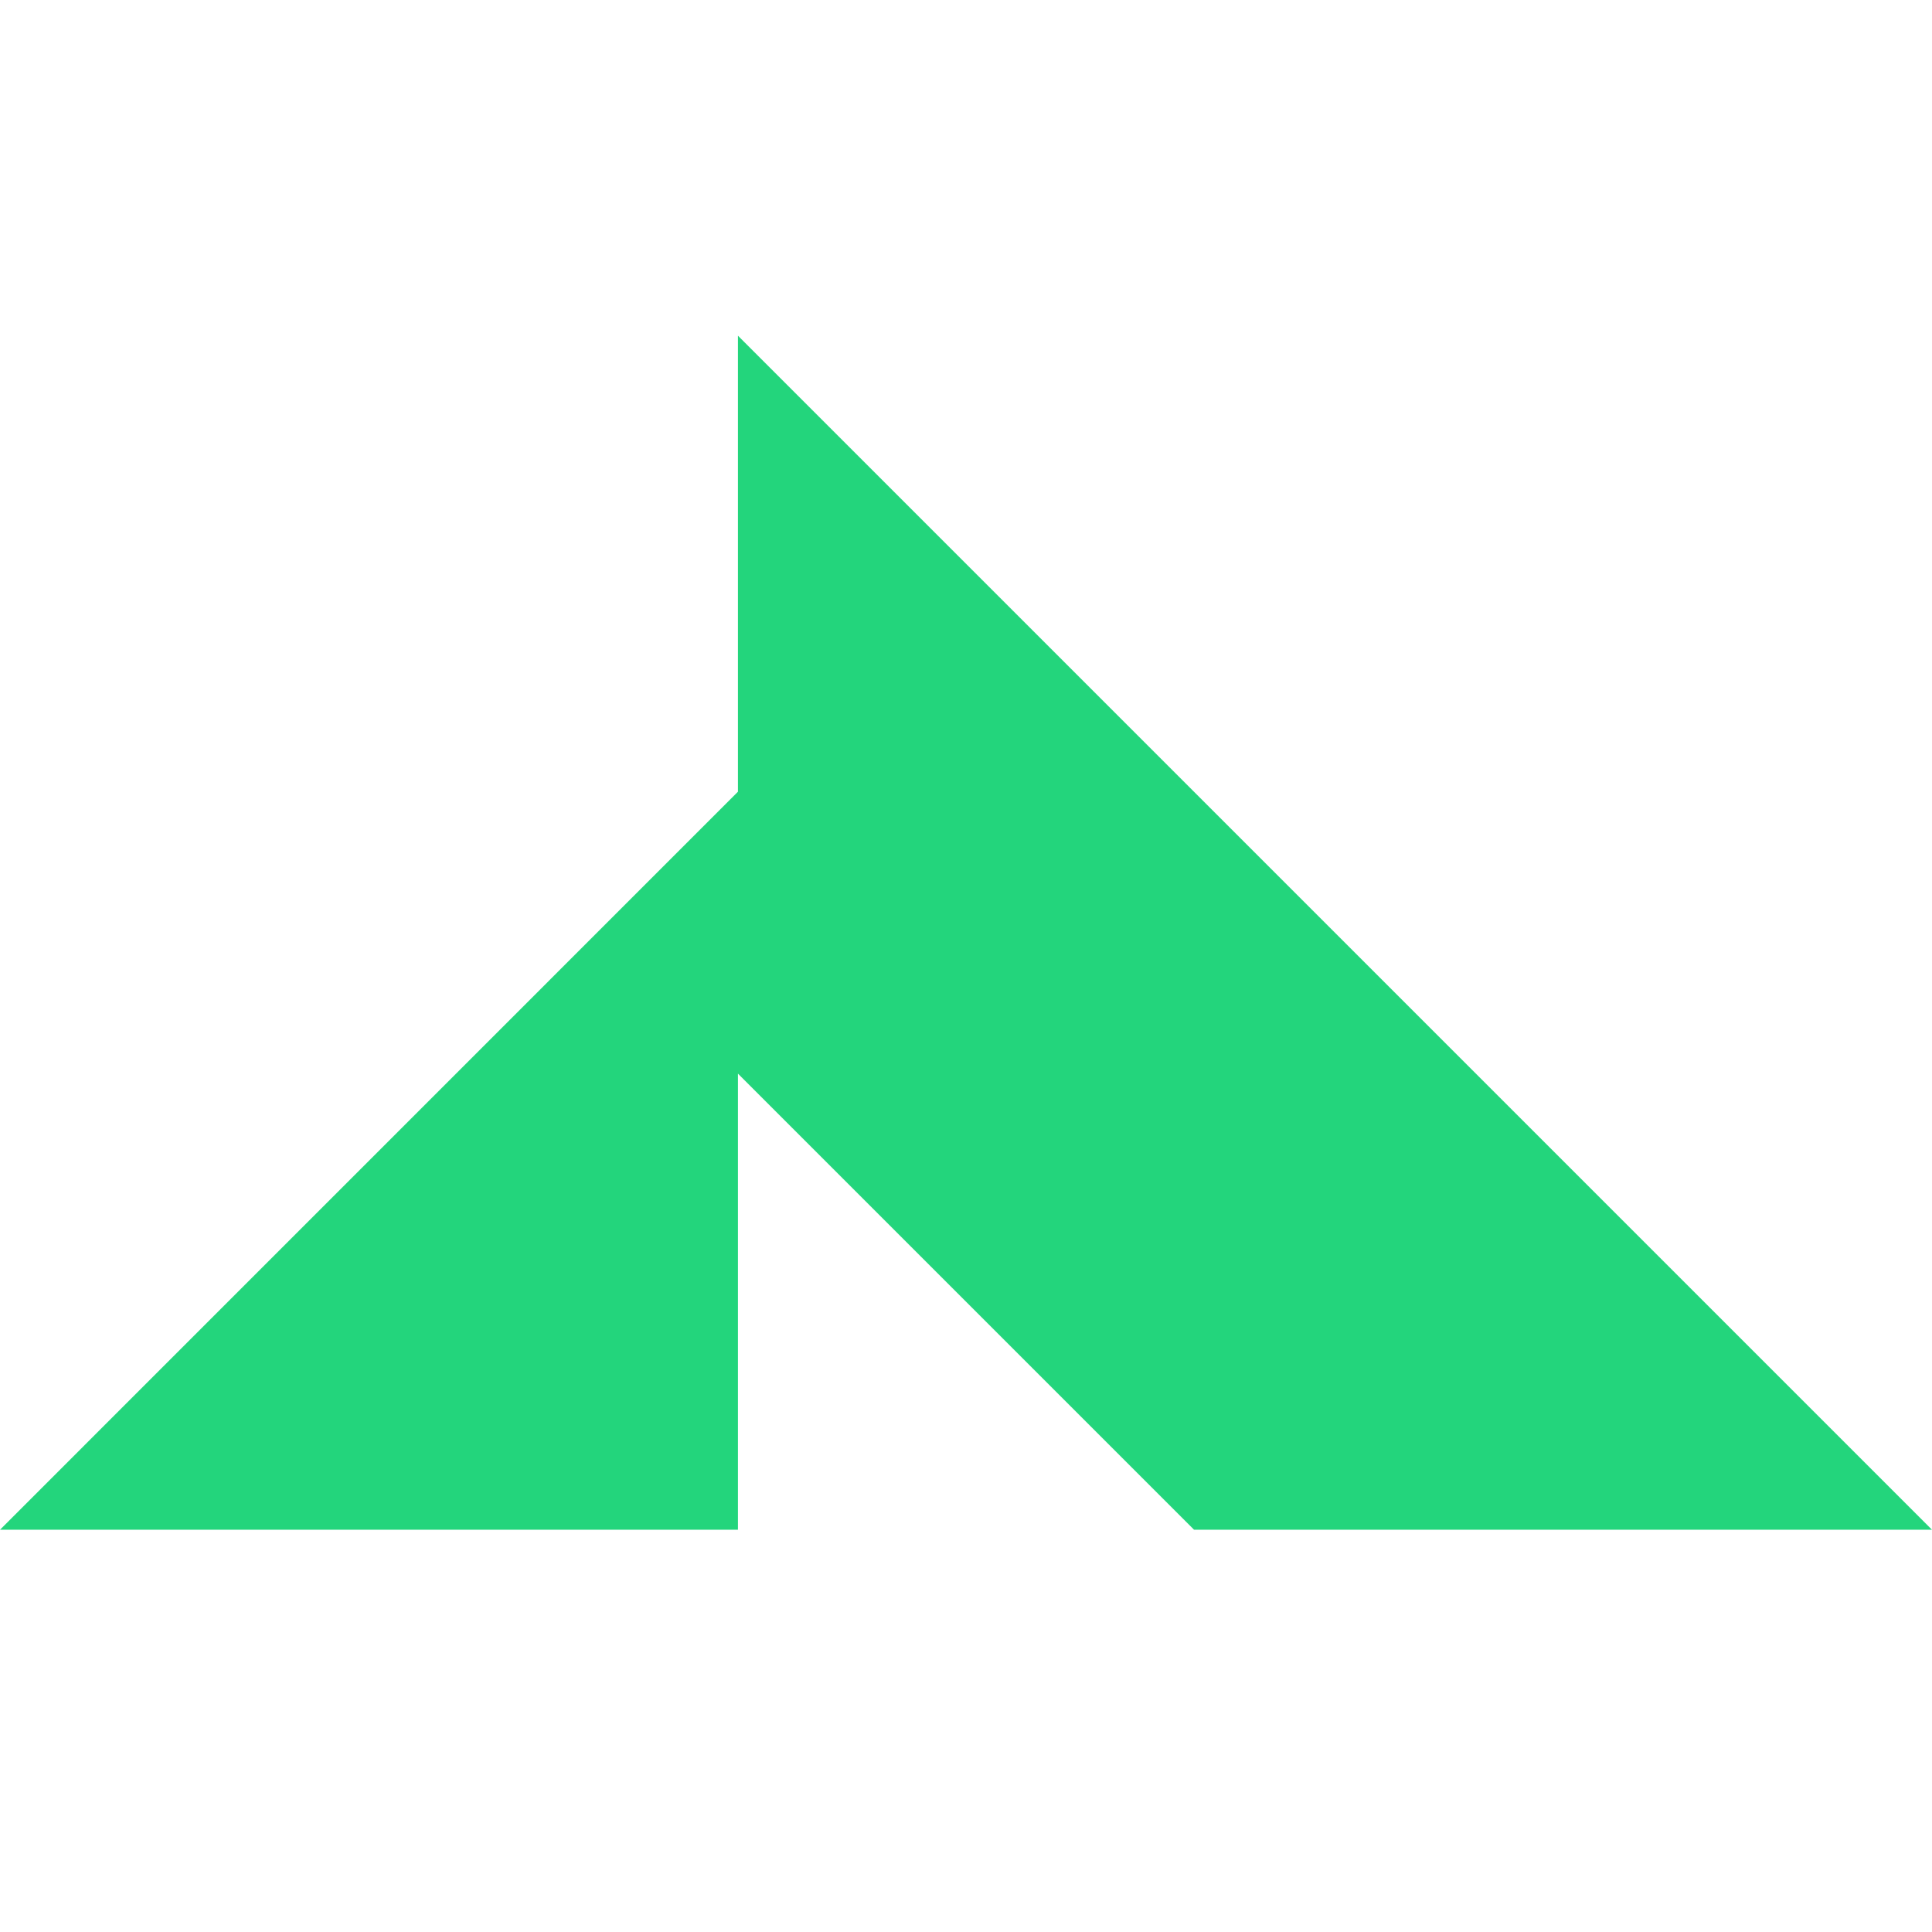
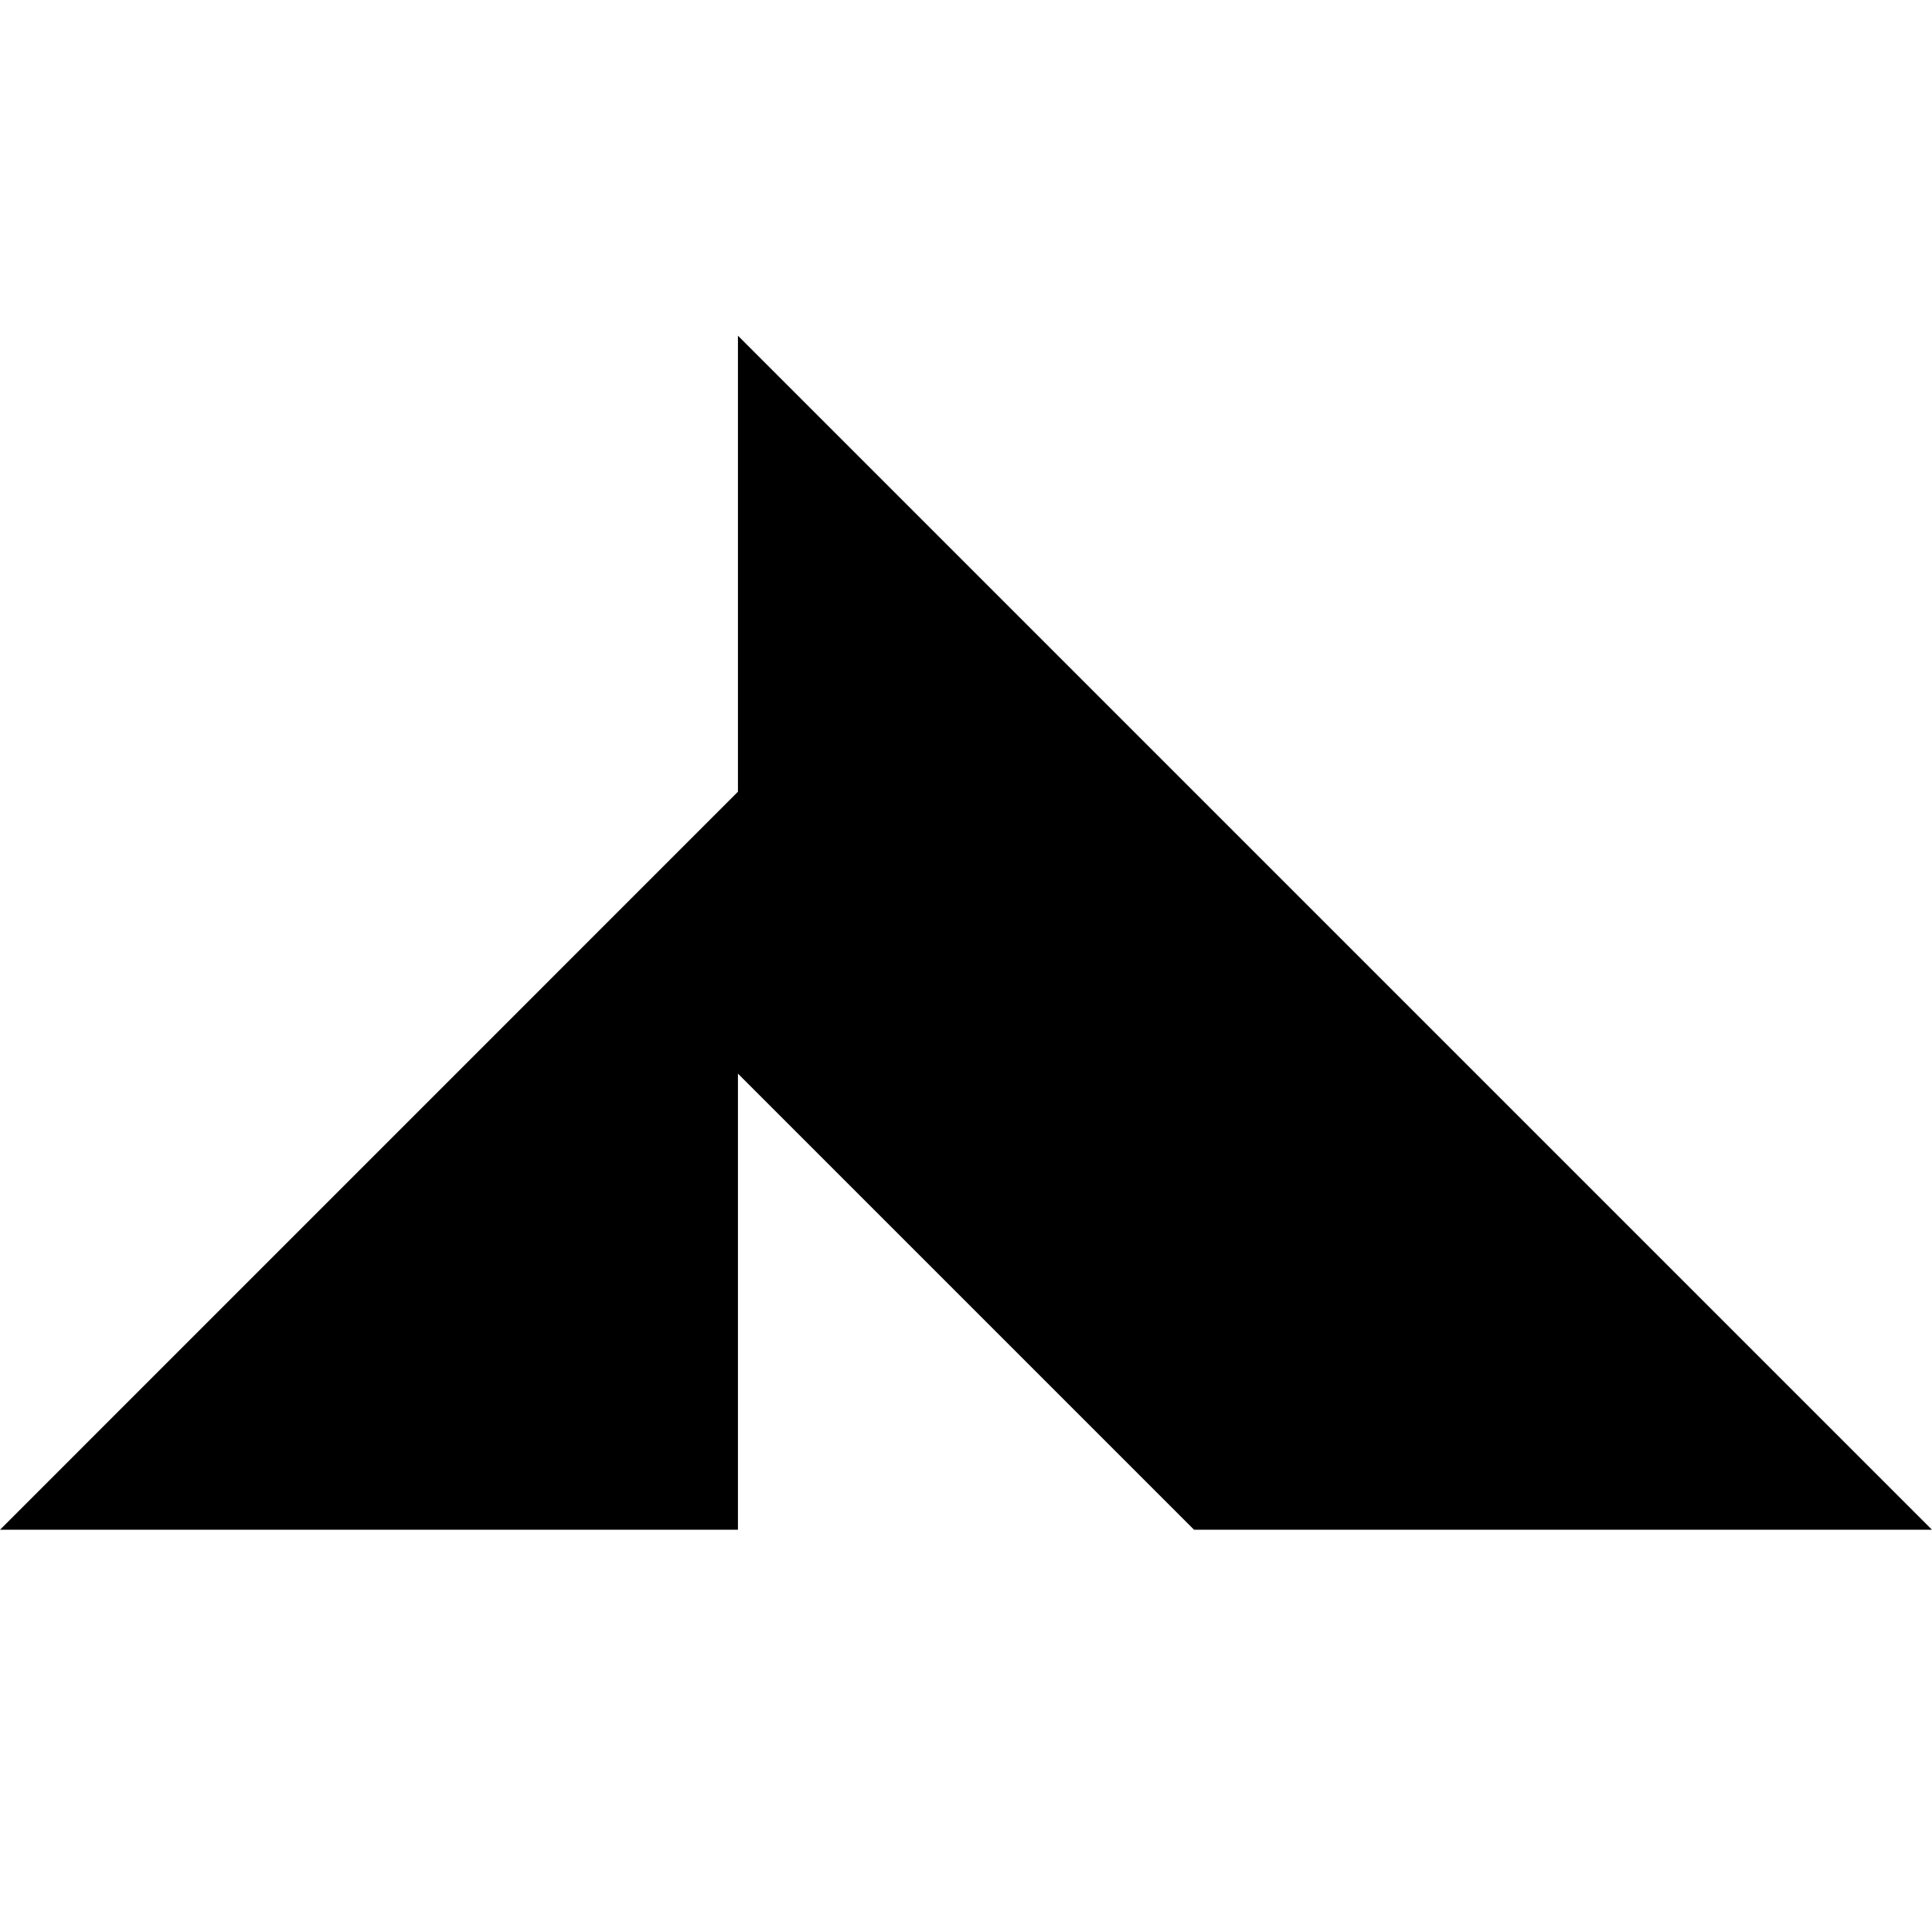
<svg xmlns="http://www.w3.org/2000/svg" viewBox="0 0 24 24">
-   <path clip-rule="evenodd" d="M9.167 4.17v5.665L0 19.003h9.167v-5.666l5.666 5.666H24L9.167 4.17z" fill="#23D57C" fill-rule="evenodd" />
+   <path clip-rule="evenodd" d="M9.167 4.17v5.665L0 19.003h9.167v-5.666l5.666 5.666H24L9.167 4.17z" fill="currentColor" fill-rule="evenodd" />
</svg>
